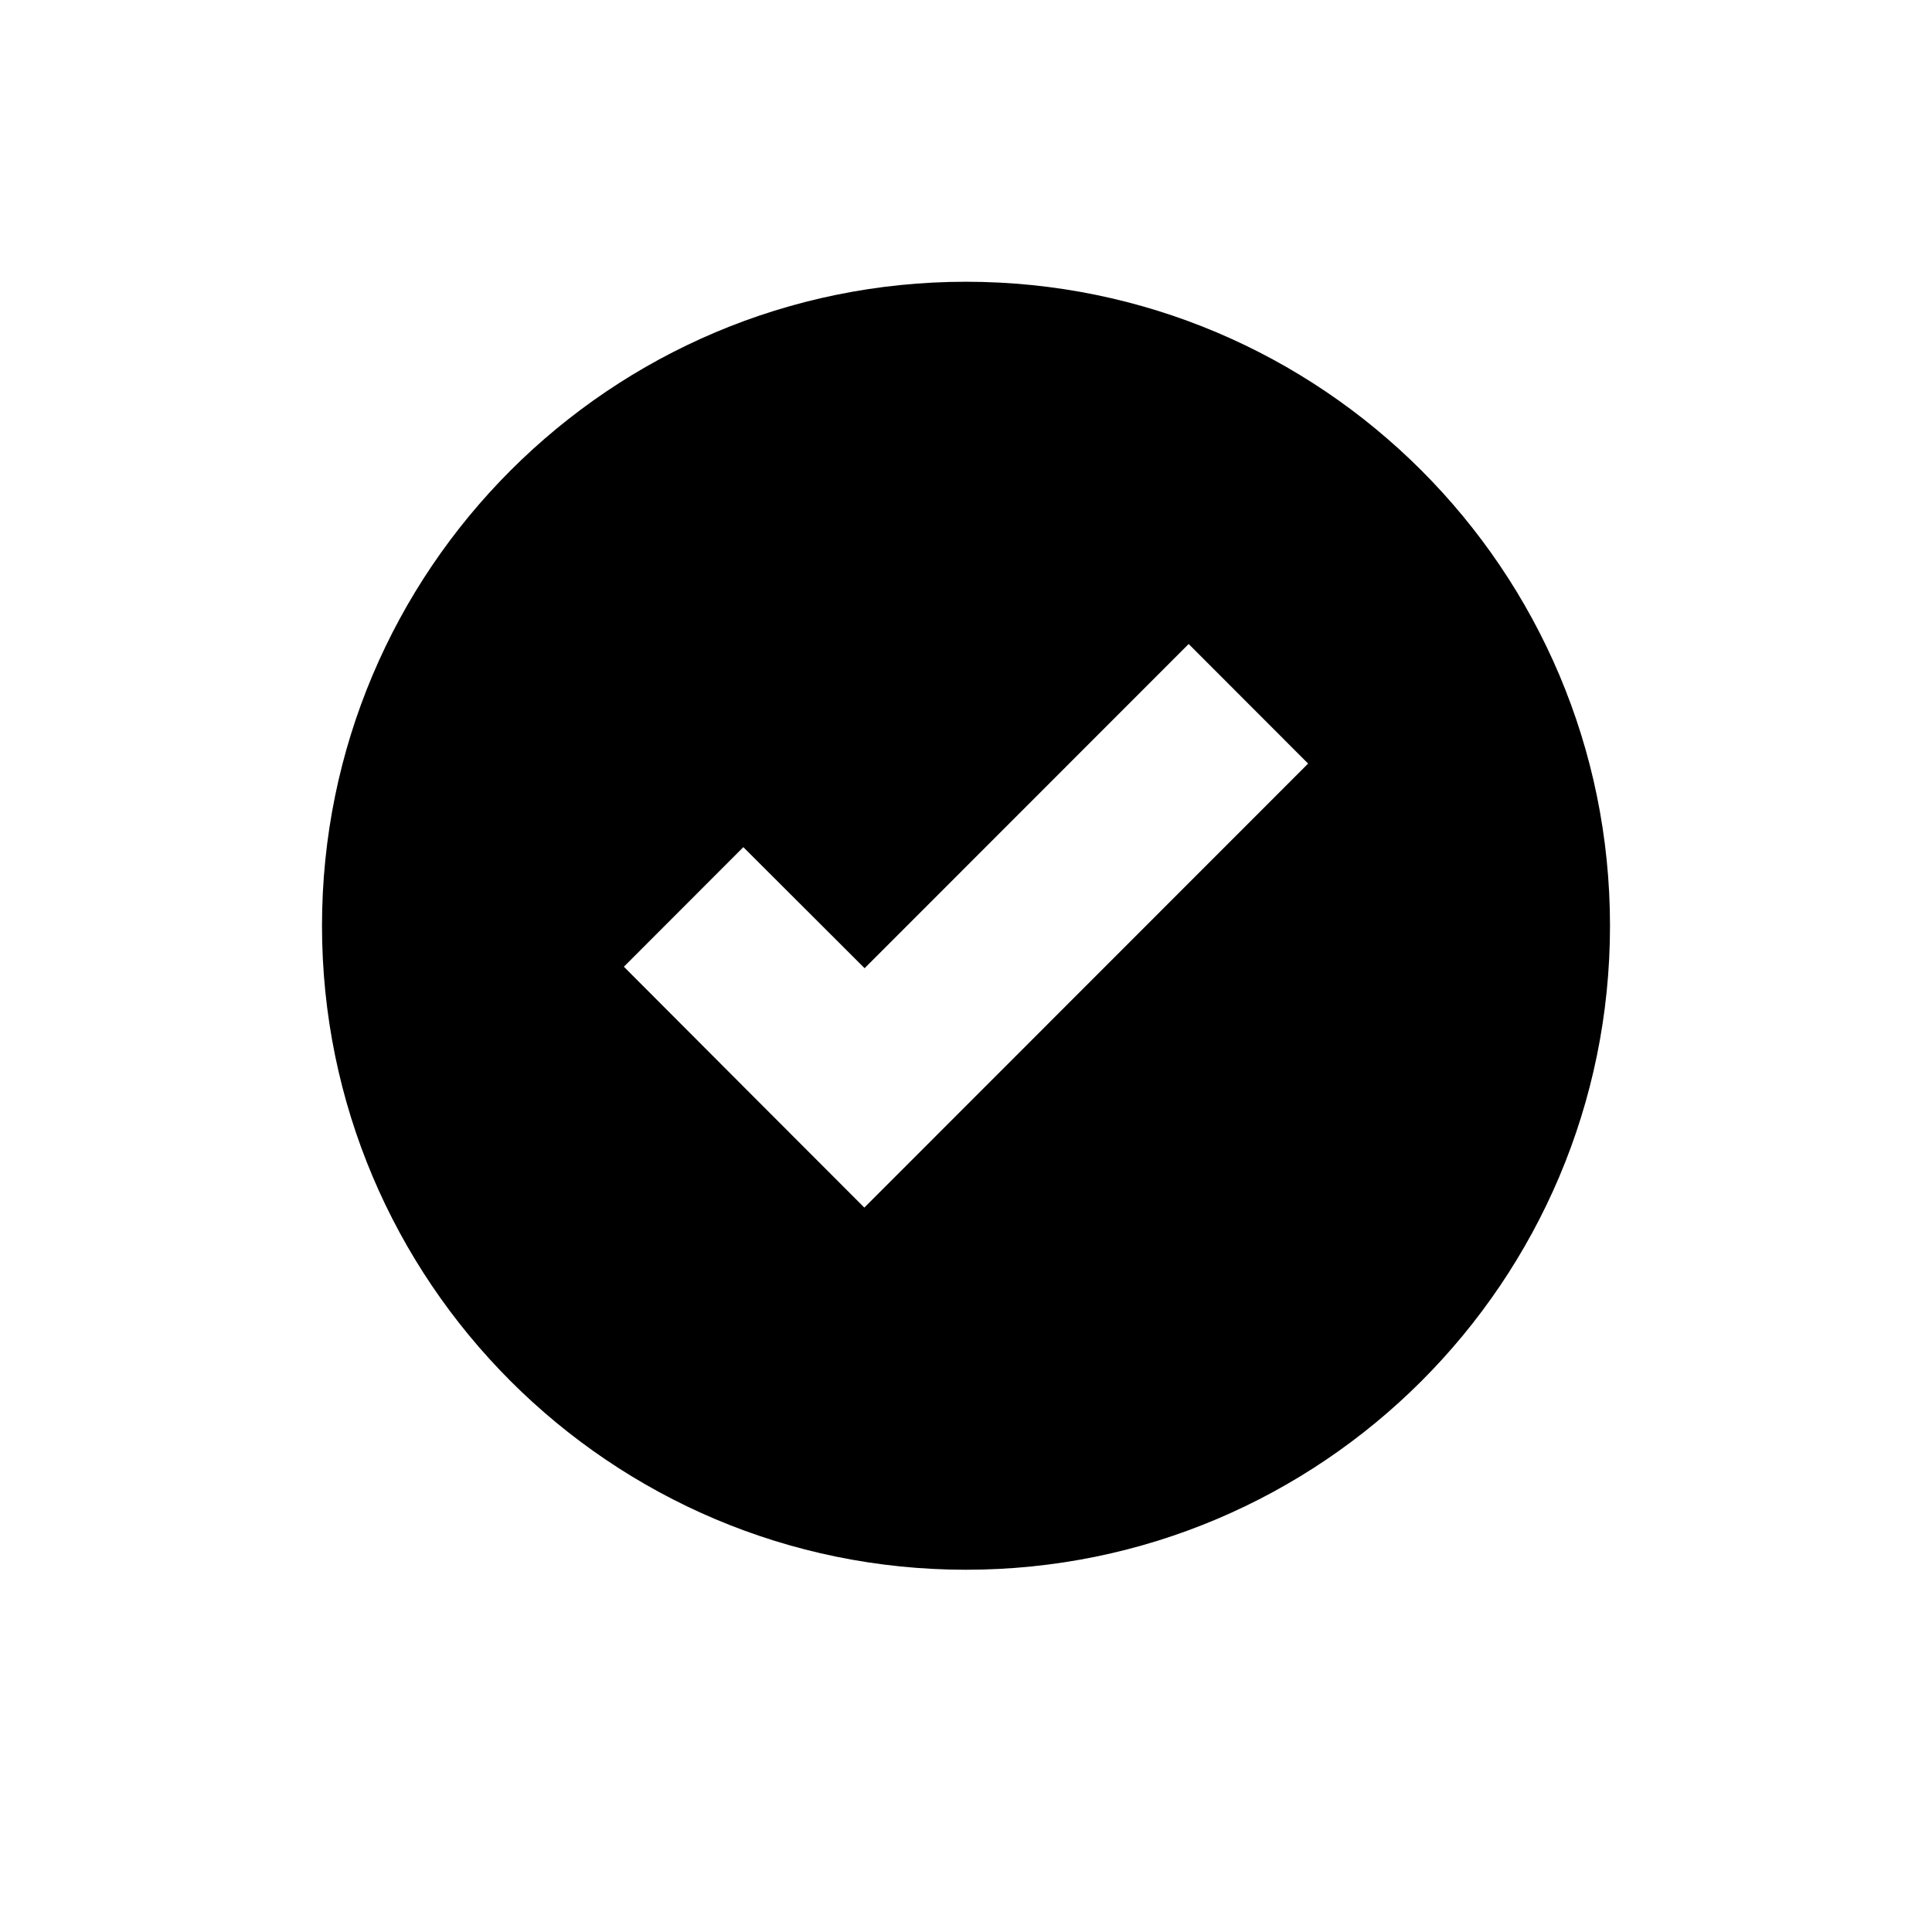
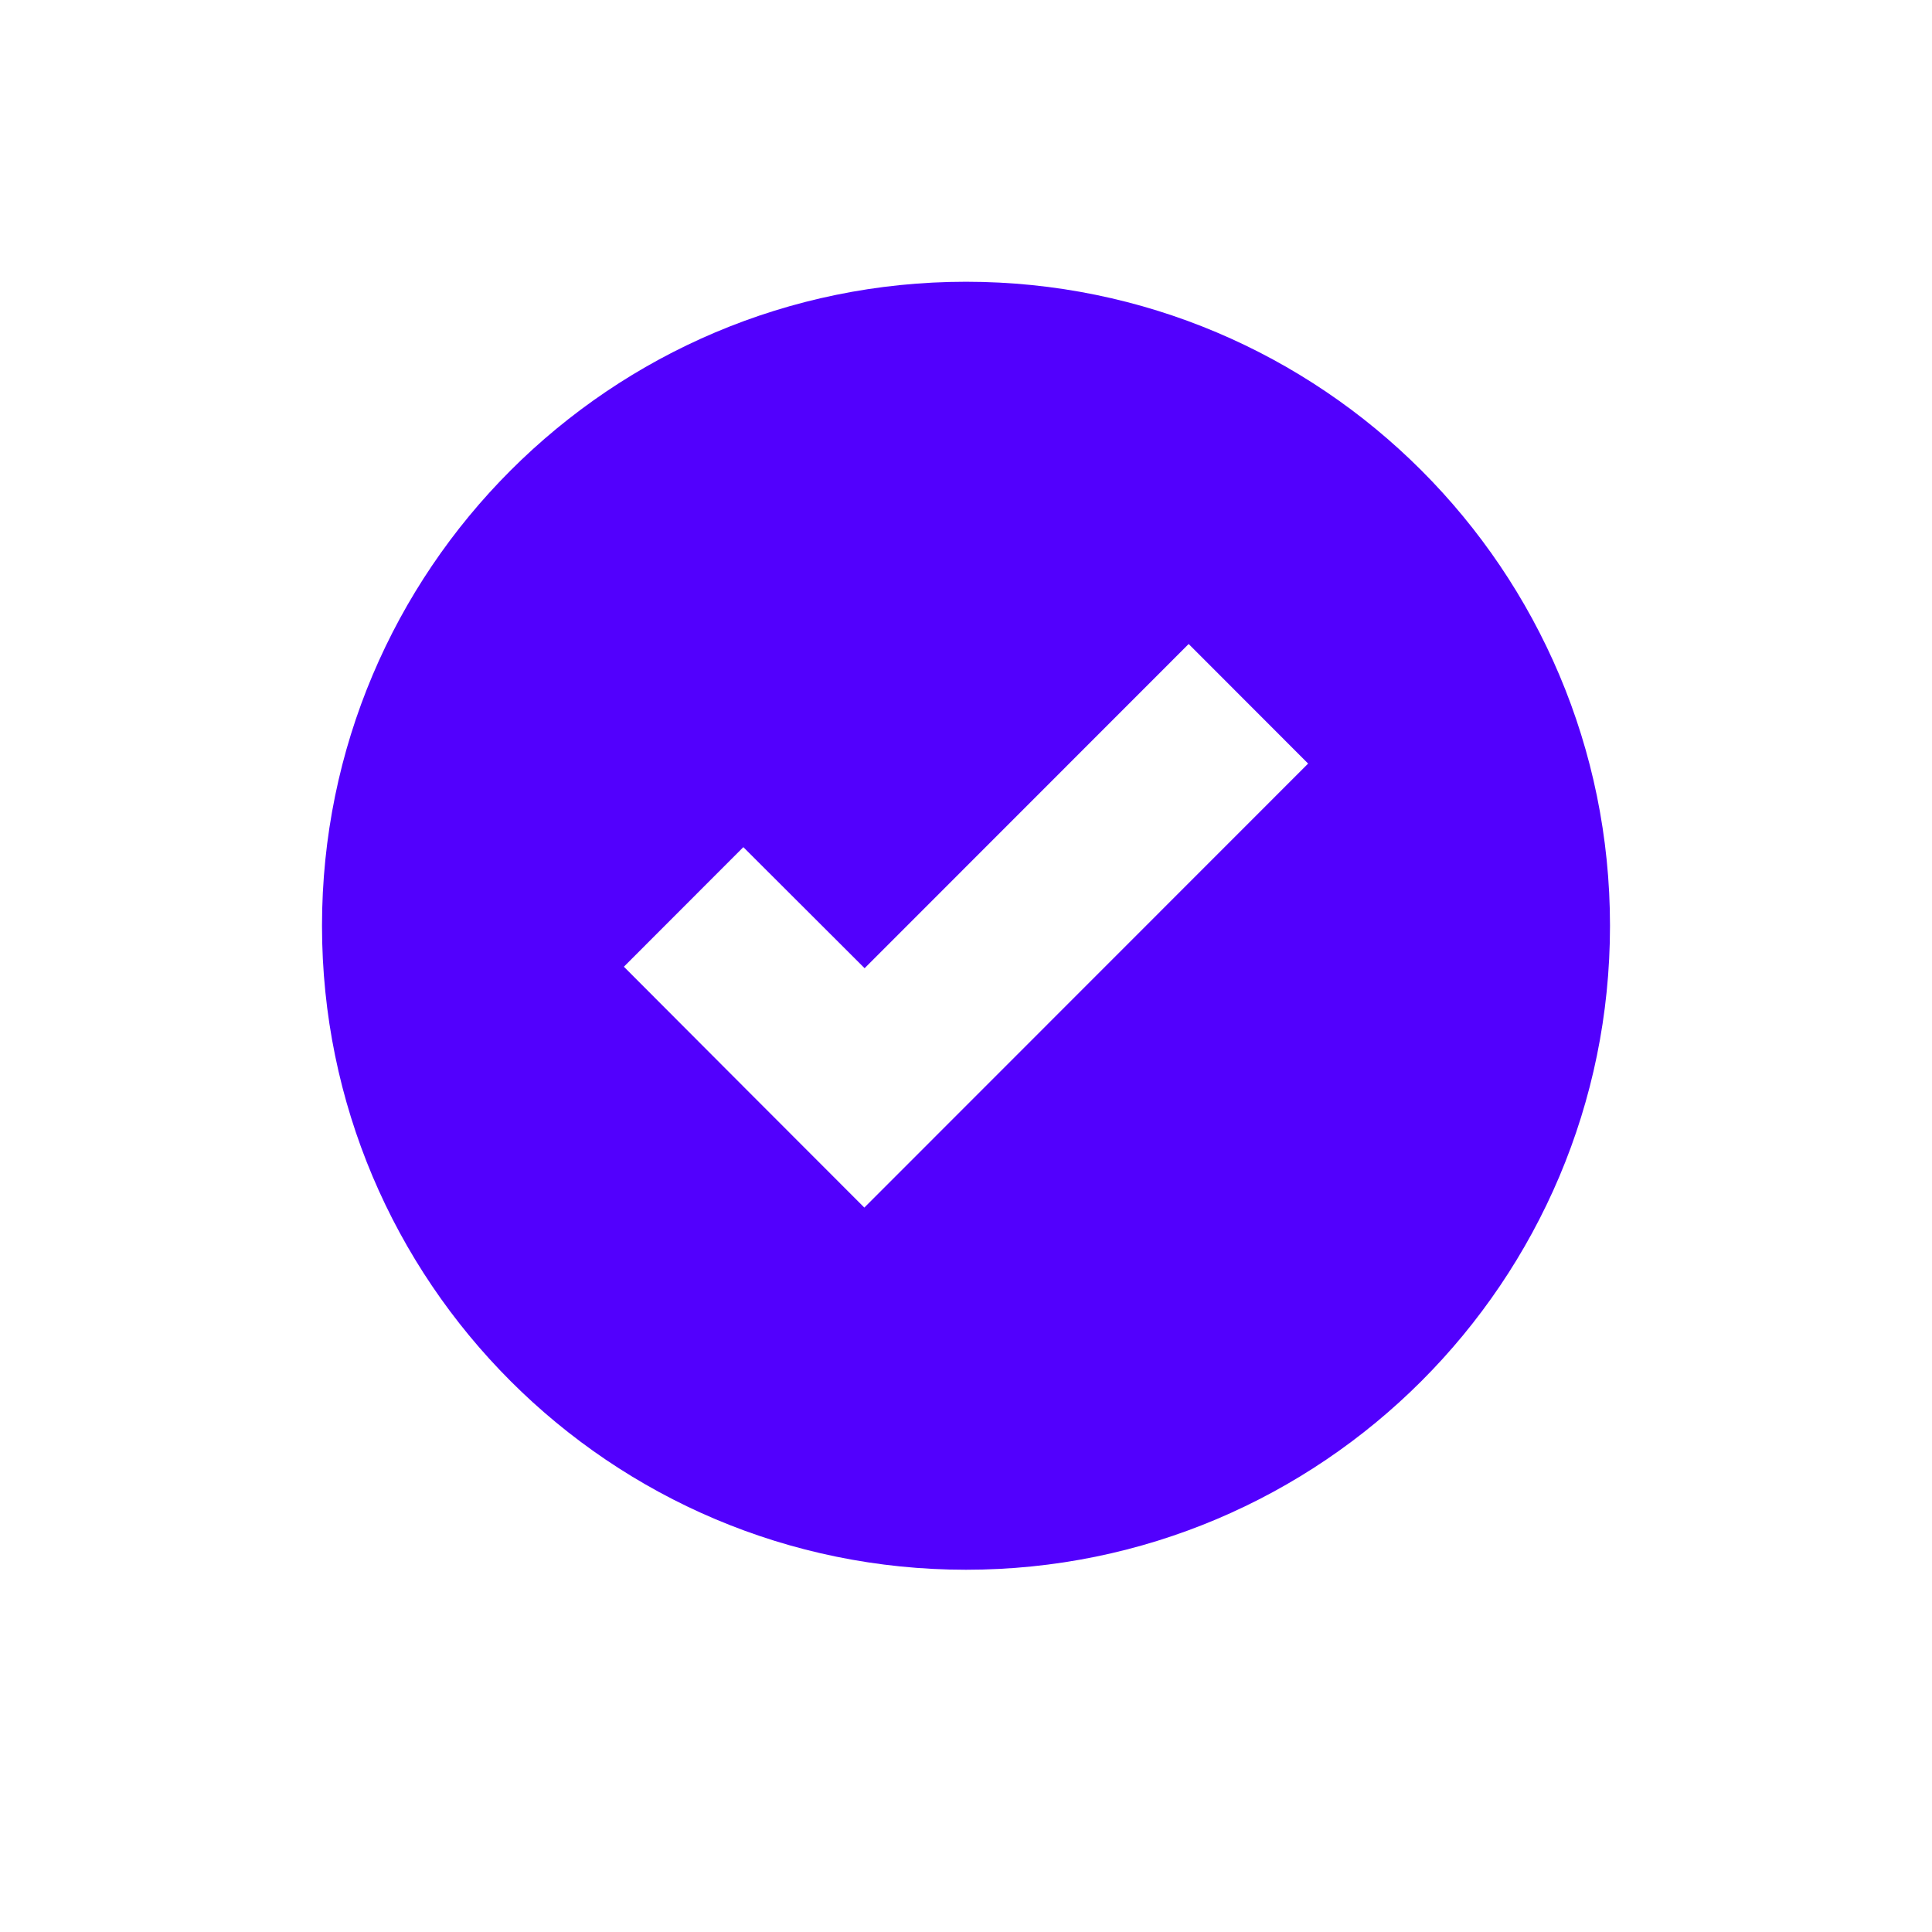
<svg xmlns="http://www.w3.org/2000/svg" height="48px" version="1.1" viewBox="0 0 48 48" width="48px">
  <g fill="none" fill-rule="evenodd" id="Page-1" stroke="none" stroke-width="1">
    <g id="Artboard-Copy" transform="translate(-47, -549)">
-       <path d="M55,572 C55,580.838 62.164,588 71,588 C79.836,588 87,580.838 87,572 C87,563.164 79.836,556 71,556 C62.164,556 55,563.164 55,572 L55,572 Z M68.474,579.002 L65.506,576.031 L62.5,573.018 L65.468,570.047 L68.481,573.055 L76.532,565 L79.5,567.971 L68.474,579.002 Z" fill="#000000" id="check2" />
+       <path d="M55,572 C55,580.838 62.164,588 71,588 C79.836,588 87,580.838 87,572 C87,563.164 79.836,556 71,556 C62.164,556 55,563.164 55,572 L55,572 Z M68.474,579.002 L65.506,576.031 L62.5,573.018 L65.468,570.047 L68.481,573.055 L76.532,565 L79.5,567.971 L68.474,579.002 Z" fill="#5200FD" id="check2" />
      <g id="slices" transform="translate(47, 9)" />
    </g>
  </g>
</svg>
